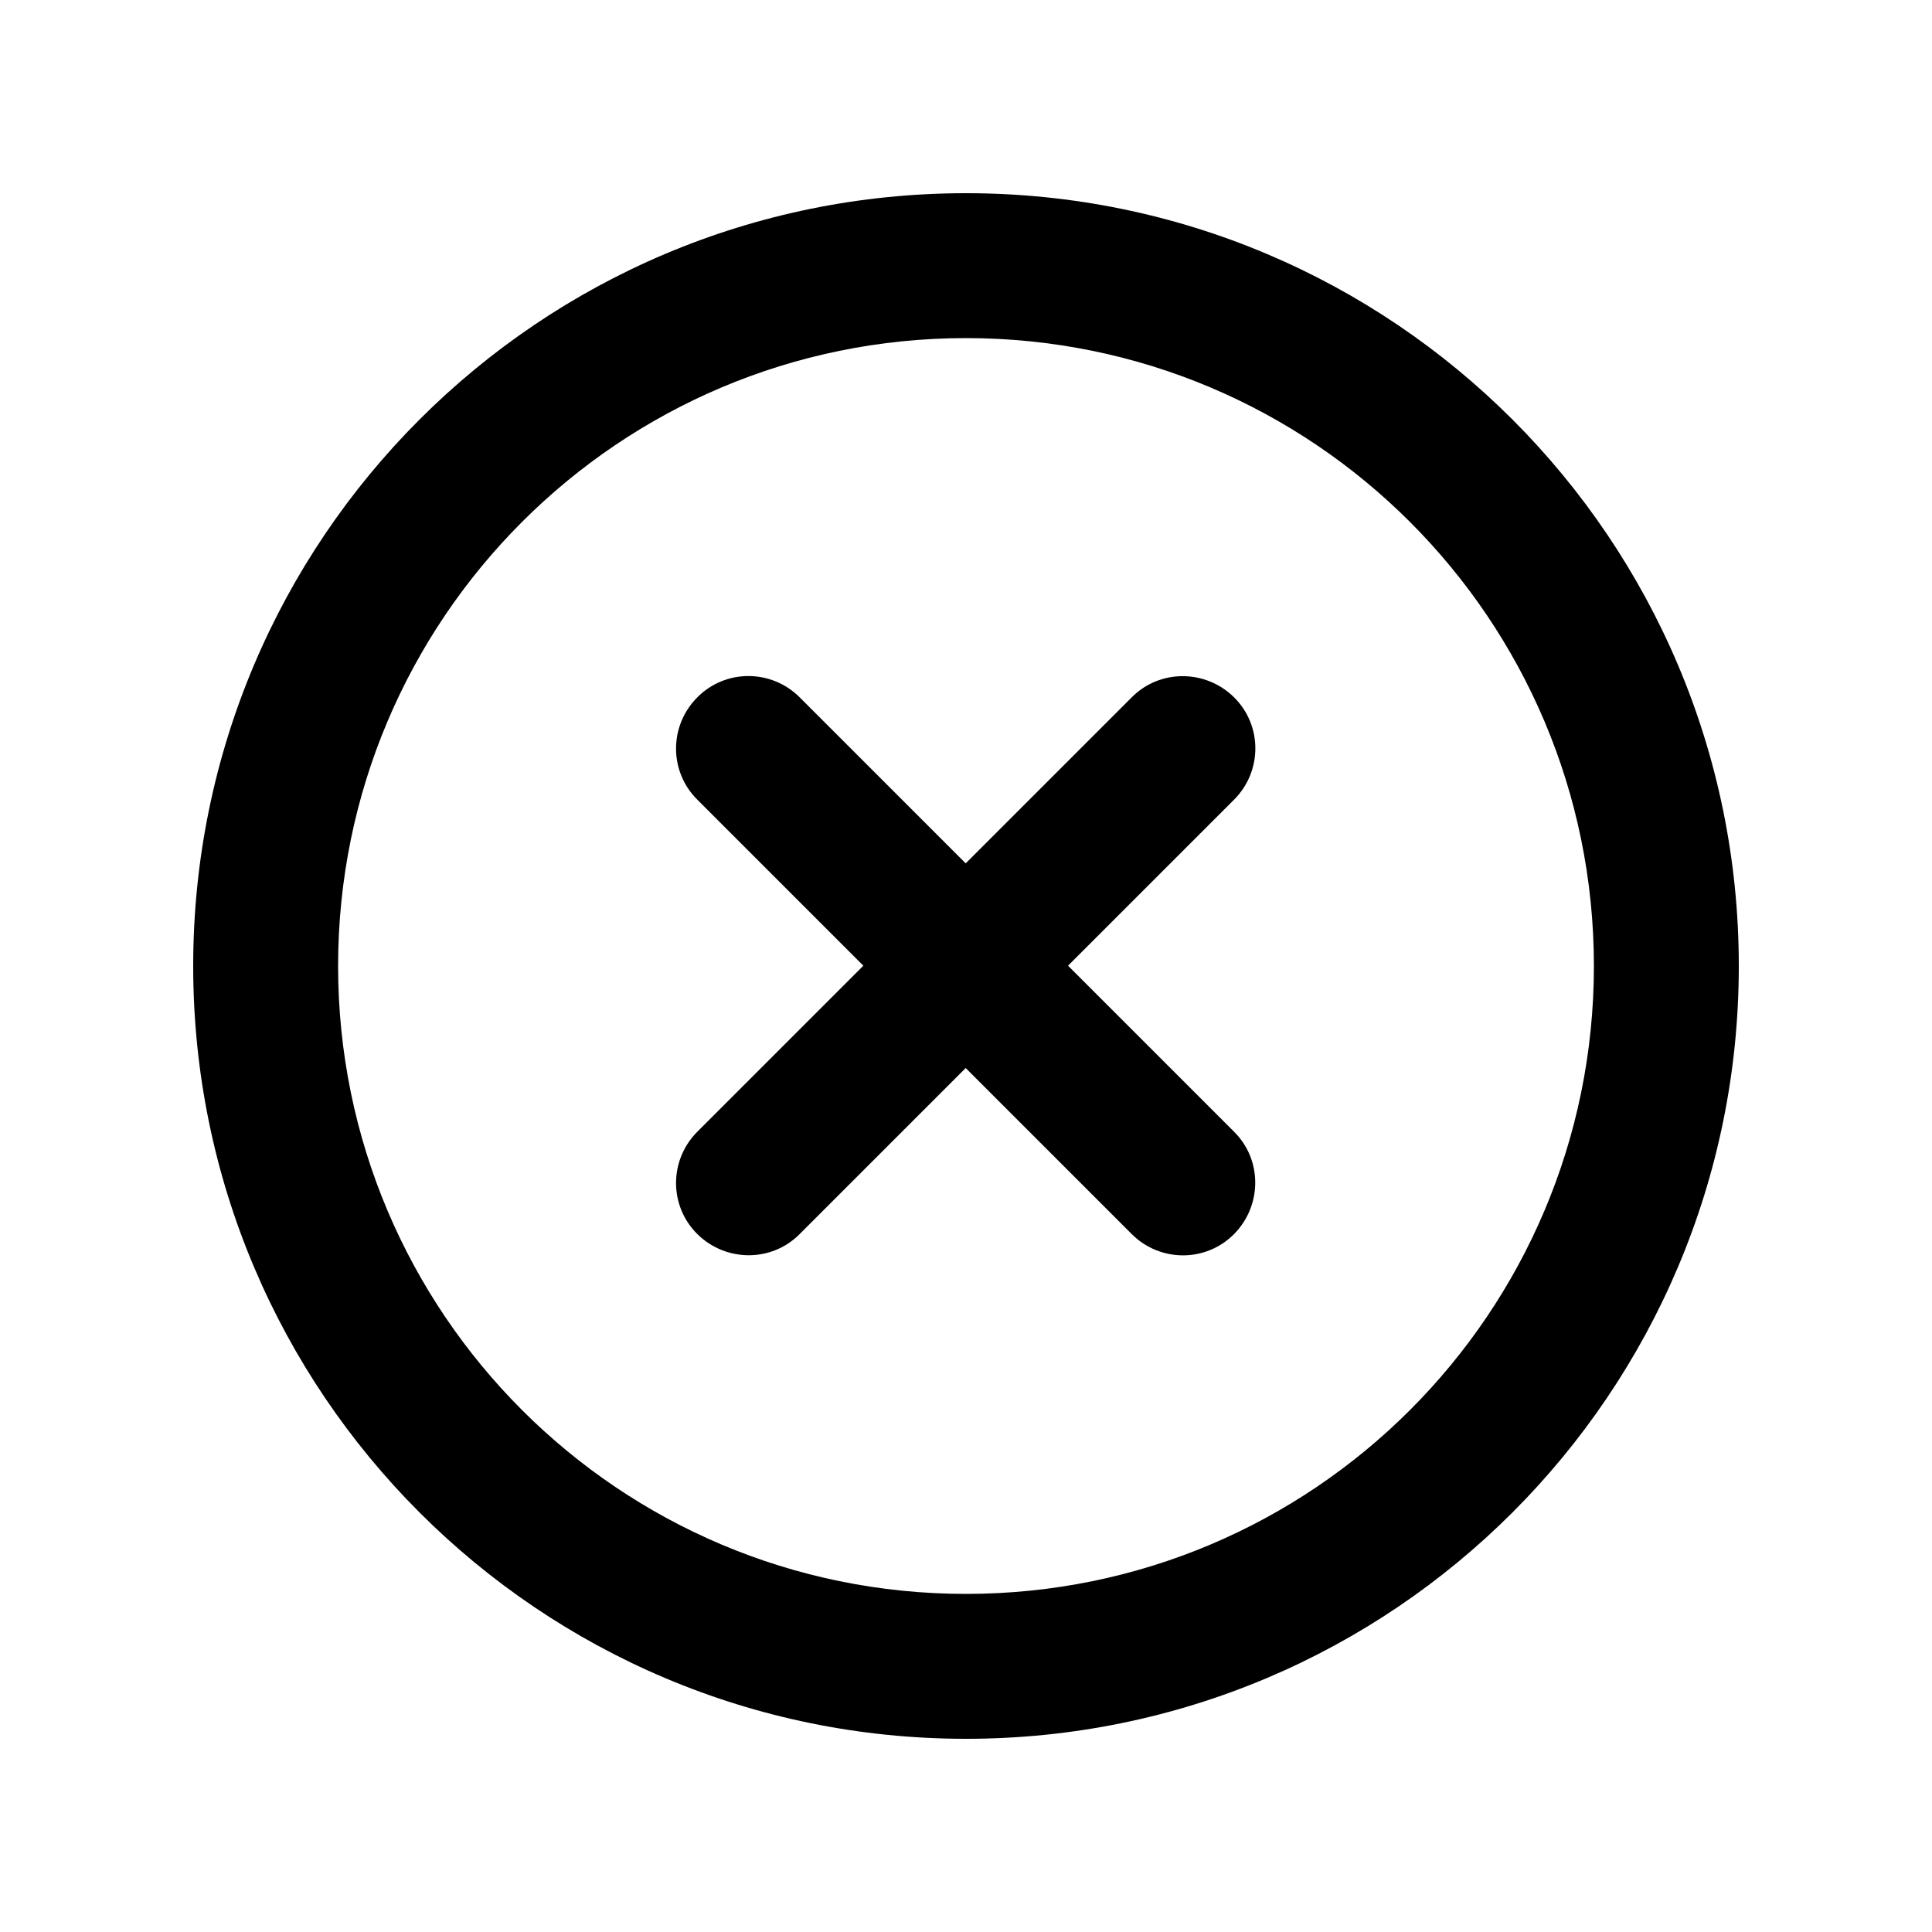
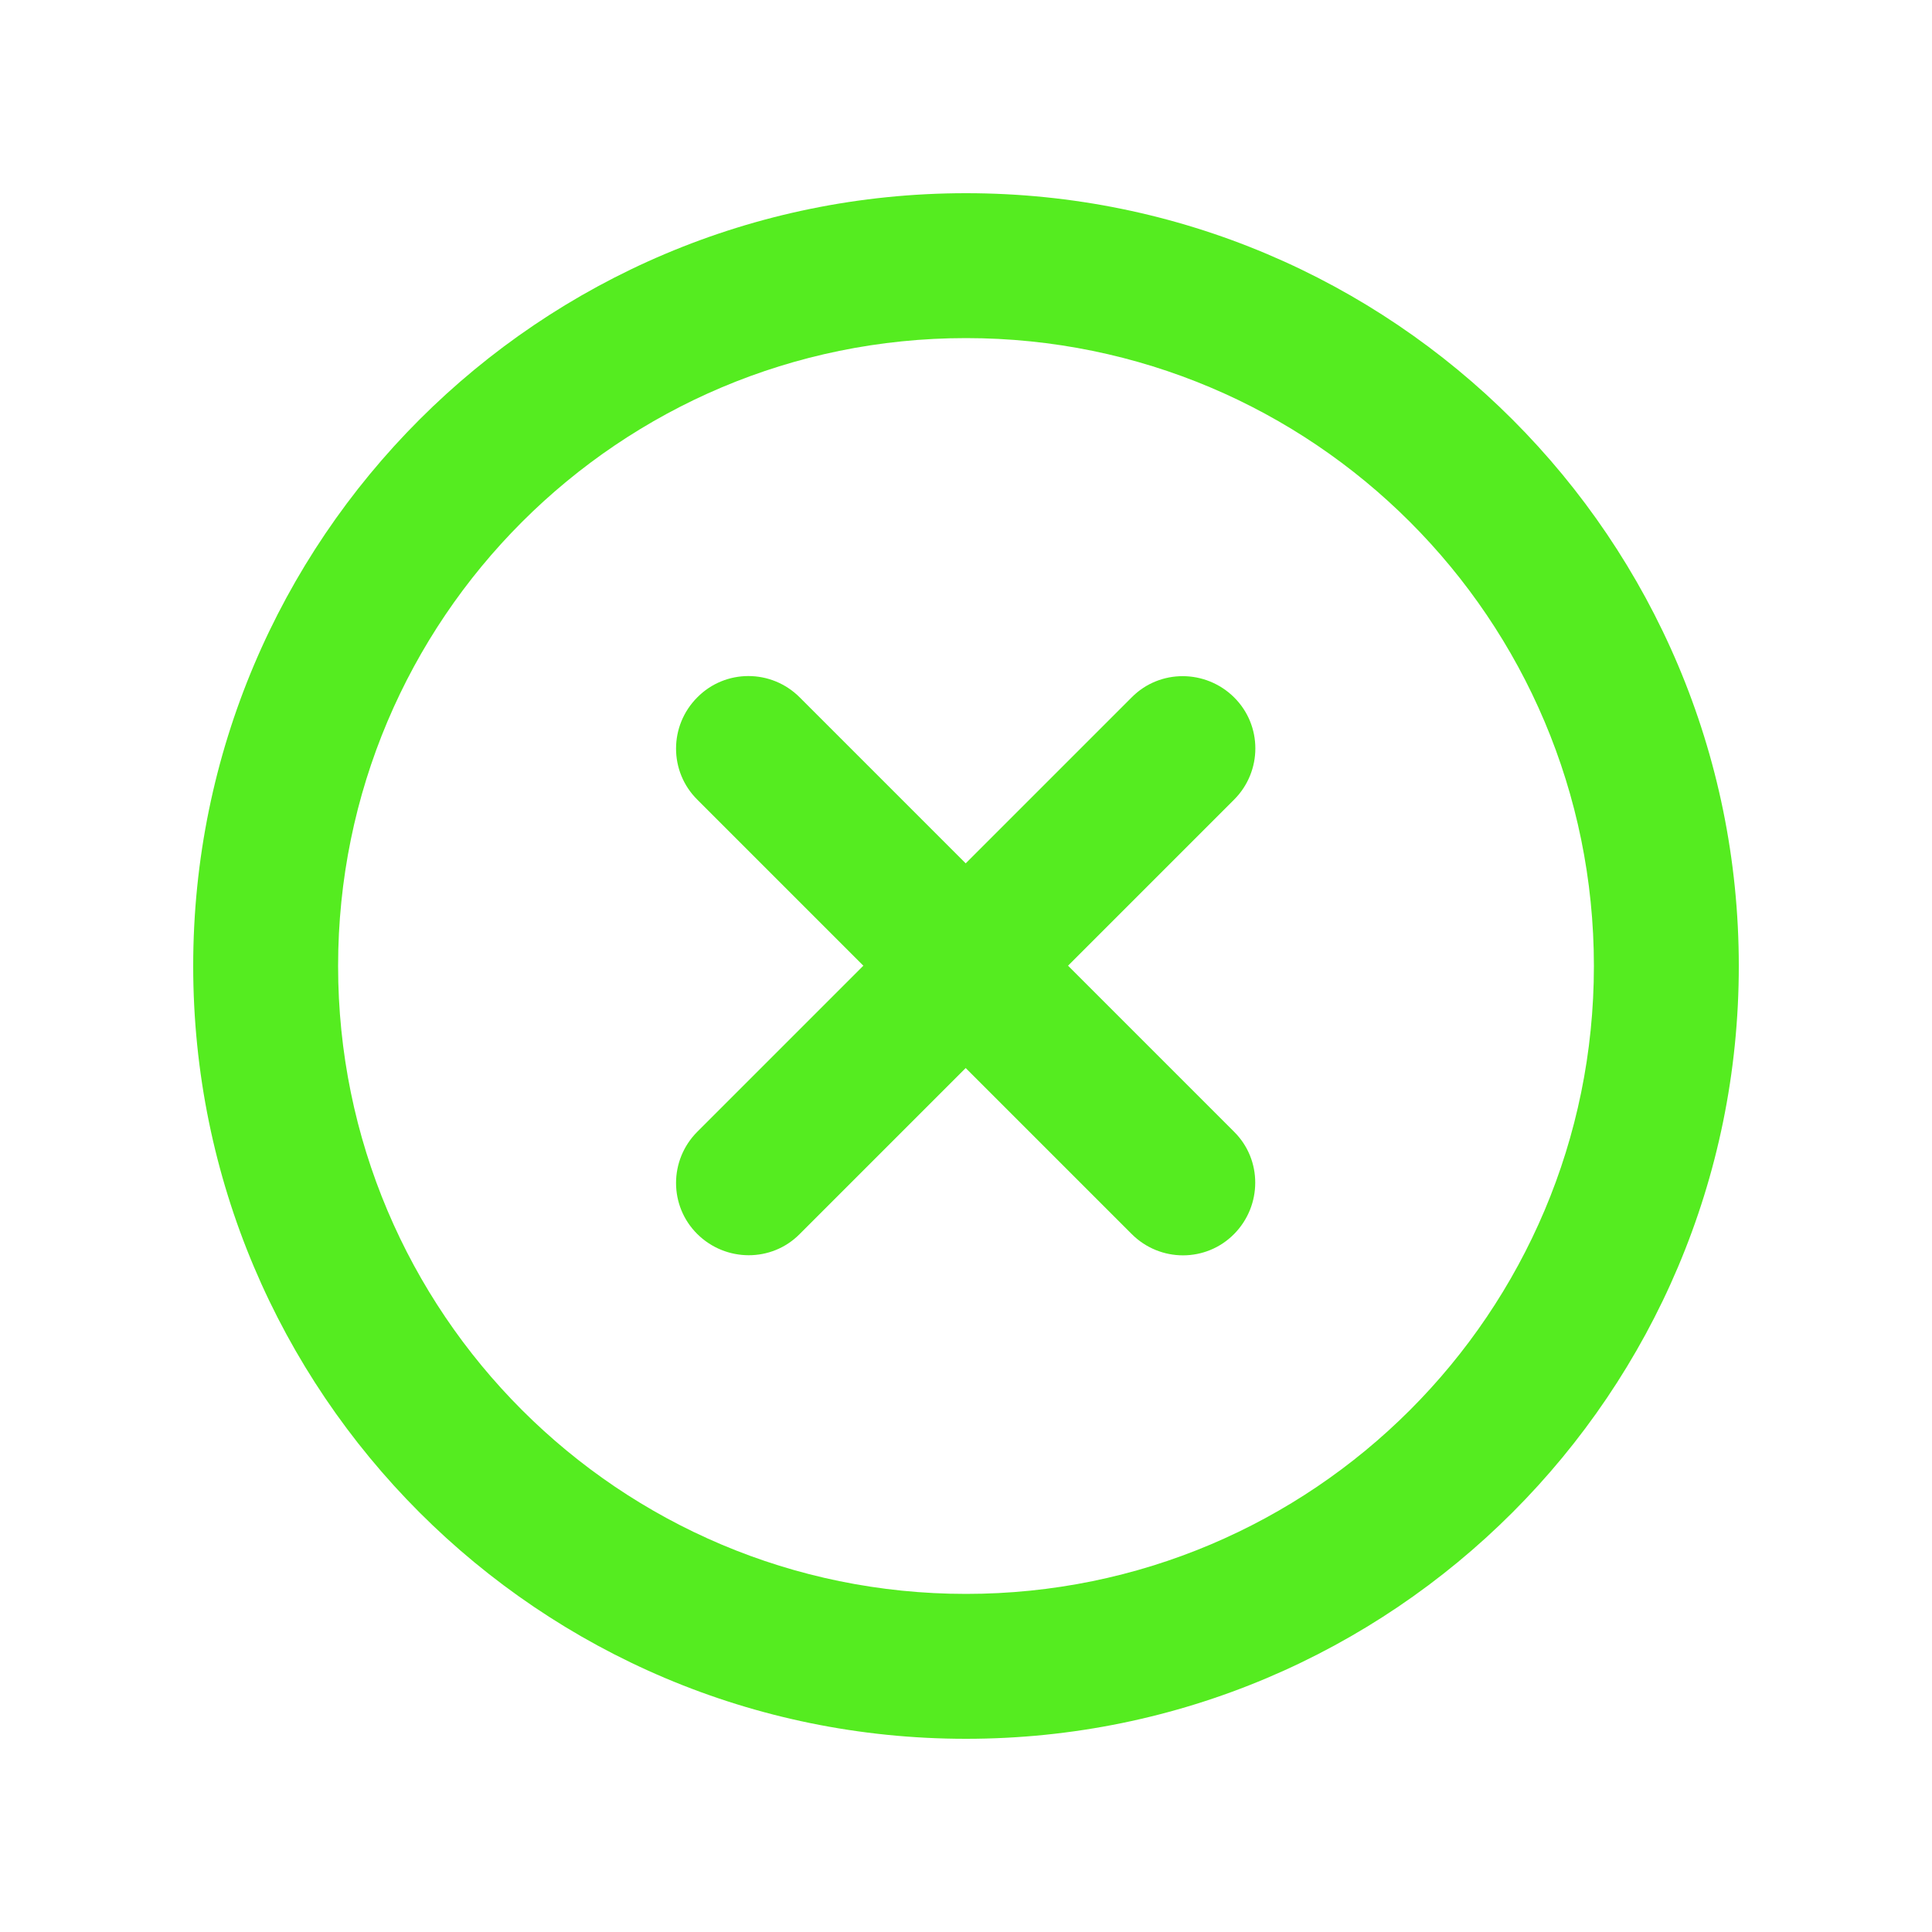
<svg xmlns="http://www.w3.org/2000/svg" viewBox="0 0 640 640">
-   <path d="M320 112C434.9 112 528 205.1 528 320C528 434.9 434.9 528 320 528C205.1 528 112 434.9 112 320C112 205.1 205.1 112 320 112zM320 576C461.4 576 576 461.4 576 320C576 178.6 461.4 64 320 64C178.6 64 64 178.6 64 320C64 461.4 178.6 576 320 576zM231 231C221.6 240.4 221.6 255.6 231 264.9L286 319.9L231 374.9C221.6 384.3 221.6 399.5 231 408.8C240.4 418.1 255.6 418.2 264.9 408.8L319.9 353.8L374.9 408.8C384.3 418.2 399.5 418.2 408.8 408.8C418.1 399.4 418.2 384.2 408.8 374.9L353.8 319.9L408.8 264.9C418.2 255.5 418.2 240.3 408.8 231C399.4 221.7 384.2 221.6 374.9 231L319.9 286L264.9 231C255.5 221.6 240.3 221.6 231 231z" />
+   <path fill="#55ec20" d="M320 112C434.9 112 528 205.1 528 320C528 434.9 434.9 528 320 528C205.1 528 112 434.9 112 320C112 205.1 205.1 112 320 112zM320 576C461.4 576 576 461.4 576 320C576 178.6 461.4 64 320 64C178.6 64 64 178.6 64 320C64 461.4 178.6 576 320 576zM231 231C221.6 240.4 221.6 255.6 231 264.9L286 319.9L231 374.9C221.6 384.3 221.6 399.5 231 408.8C240.4 418.1 255.6 418.2 264.9 408.8L319.9 353.8L374.9 408.8C384.3 418.2 399.5 418.2 408.8 408.8C418.1 399.4 418.2 384.2 408.8 374.9L353.8 319.9L408.8 264.9C418.2 255.5 418.2 240.3 408.8 231C399.4 221.7 384.2 221.6 374.9 231L319.9 286L264.9 231C255.5 221.6 240.3 221.6 231 231z" />
</svg>
